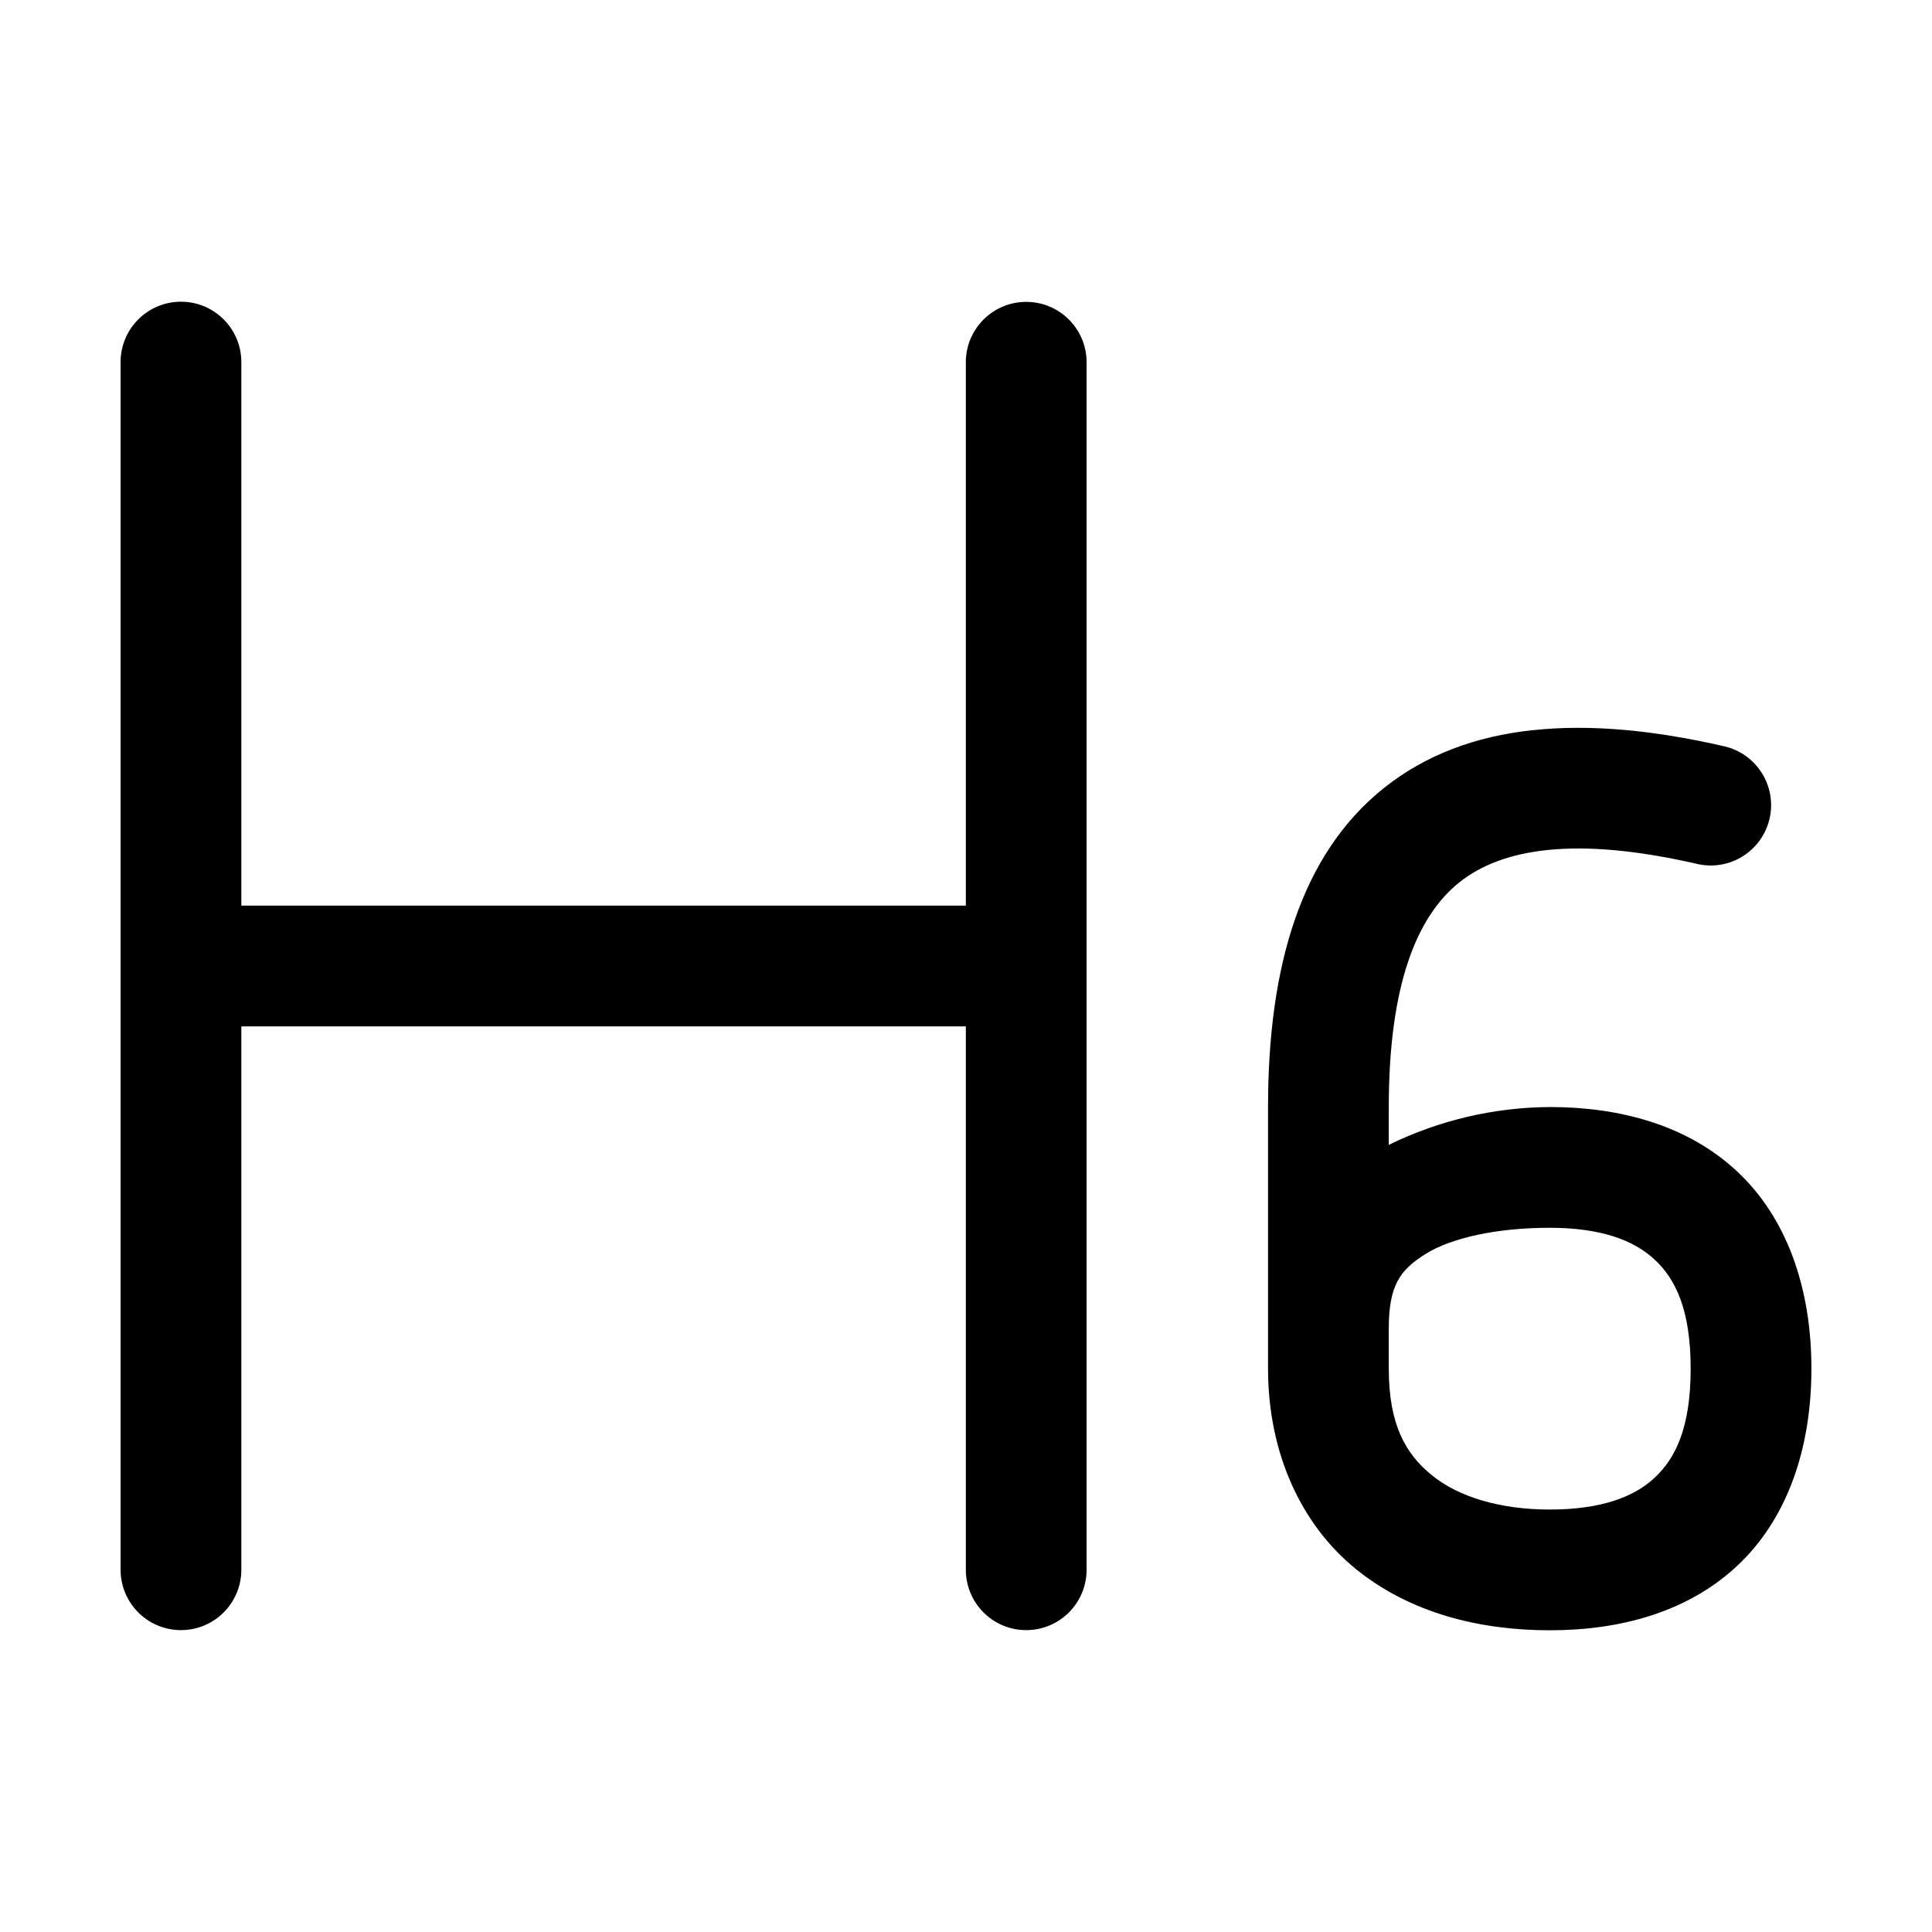
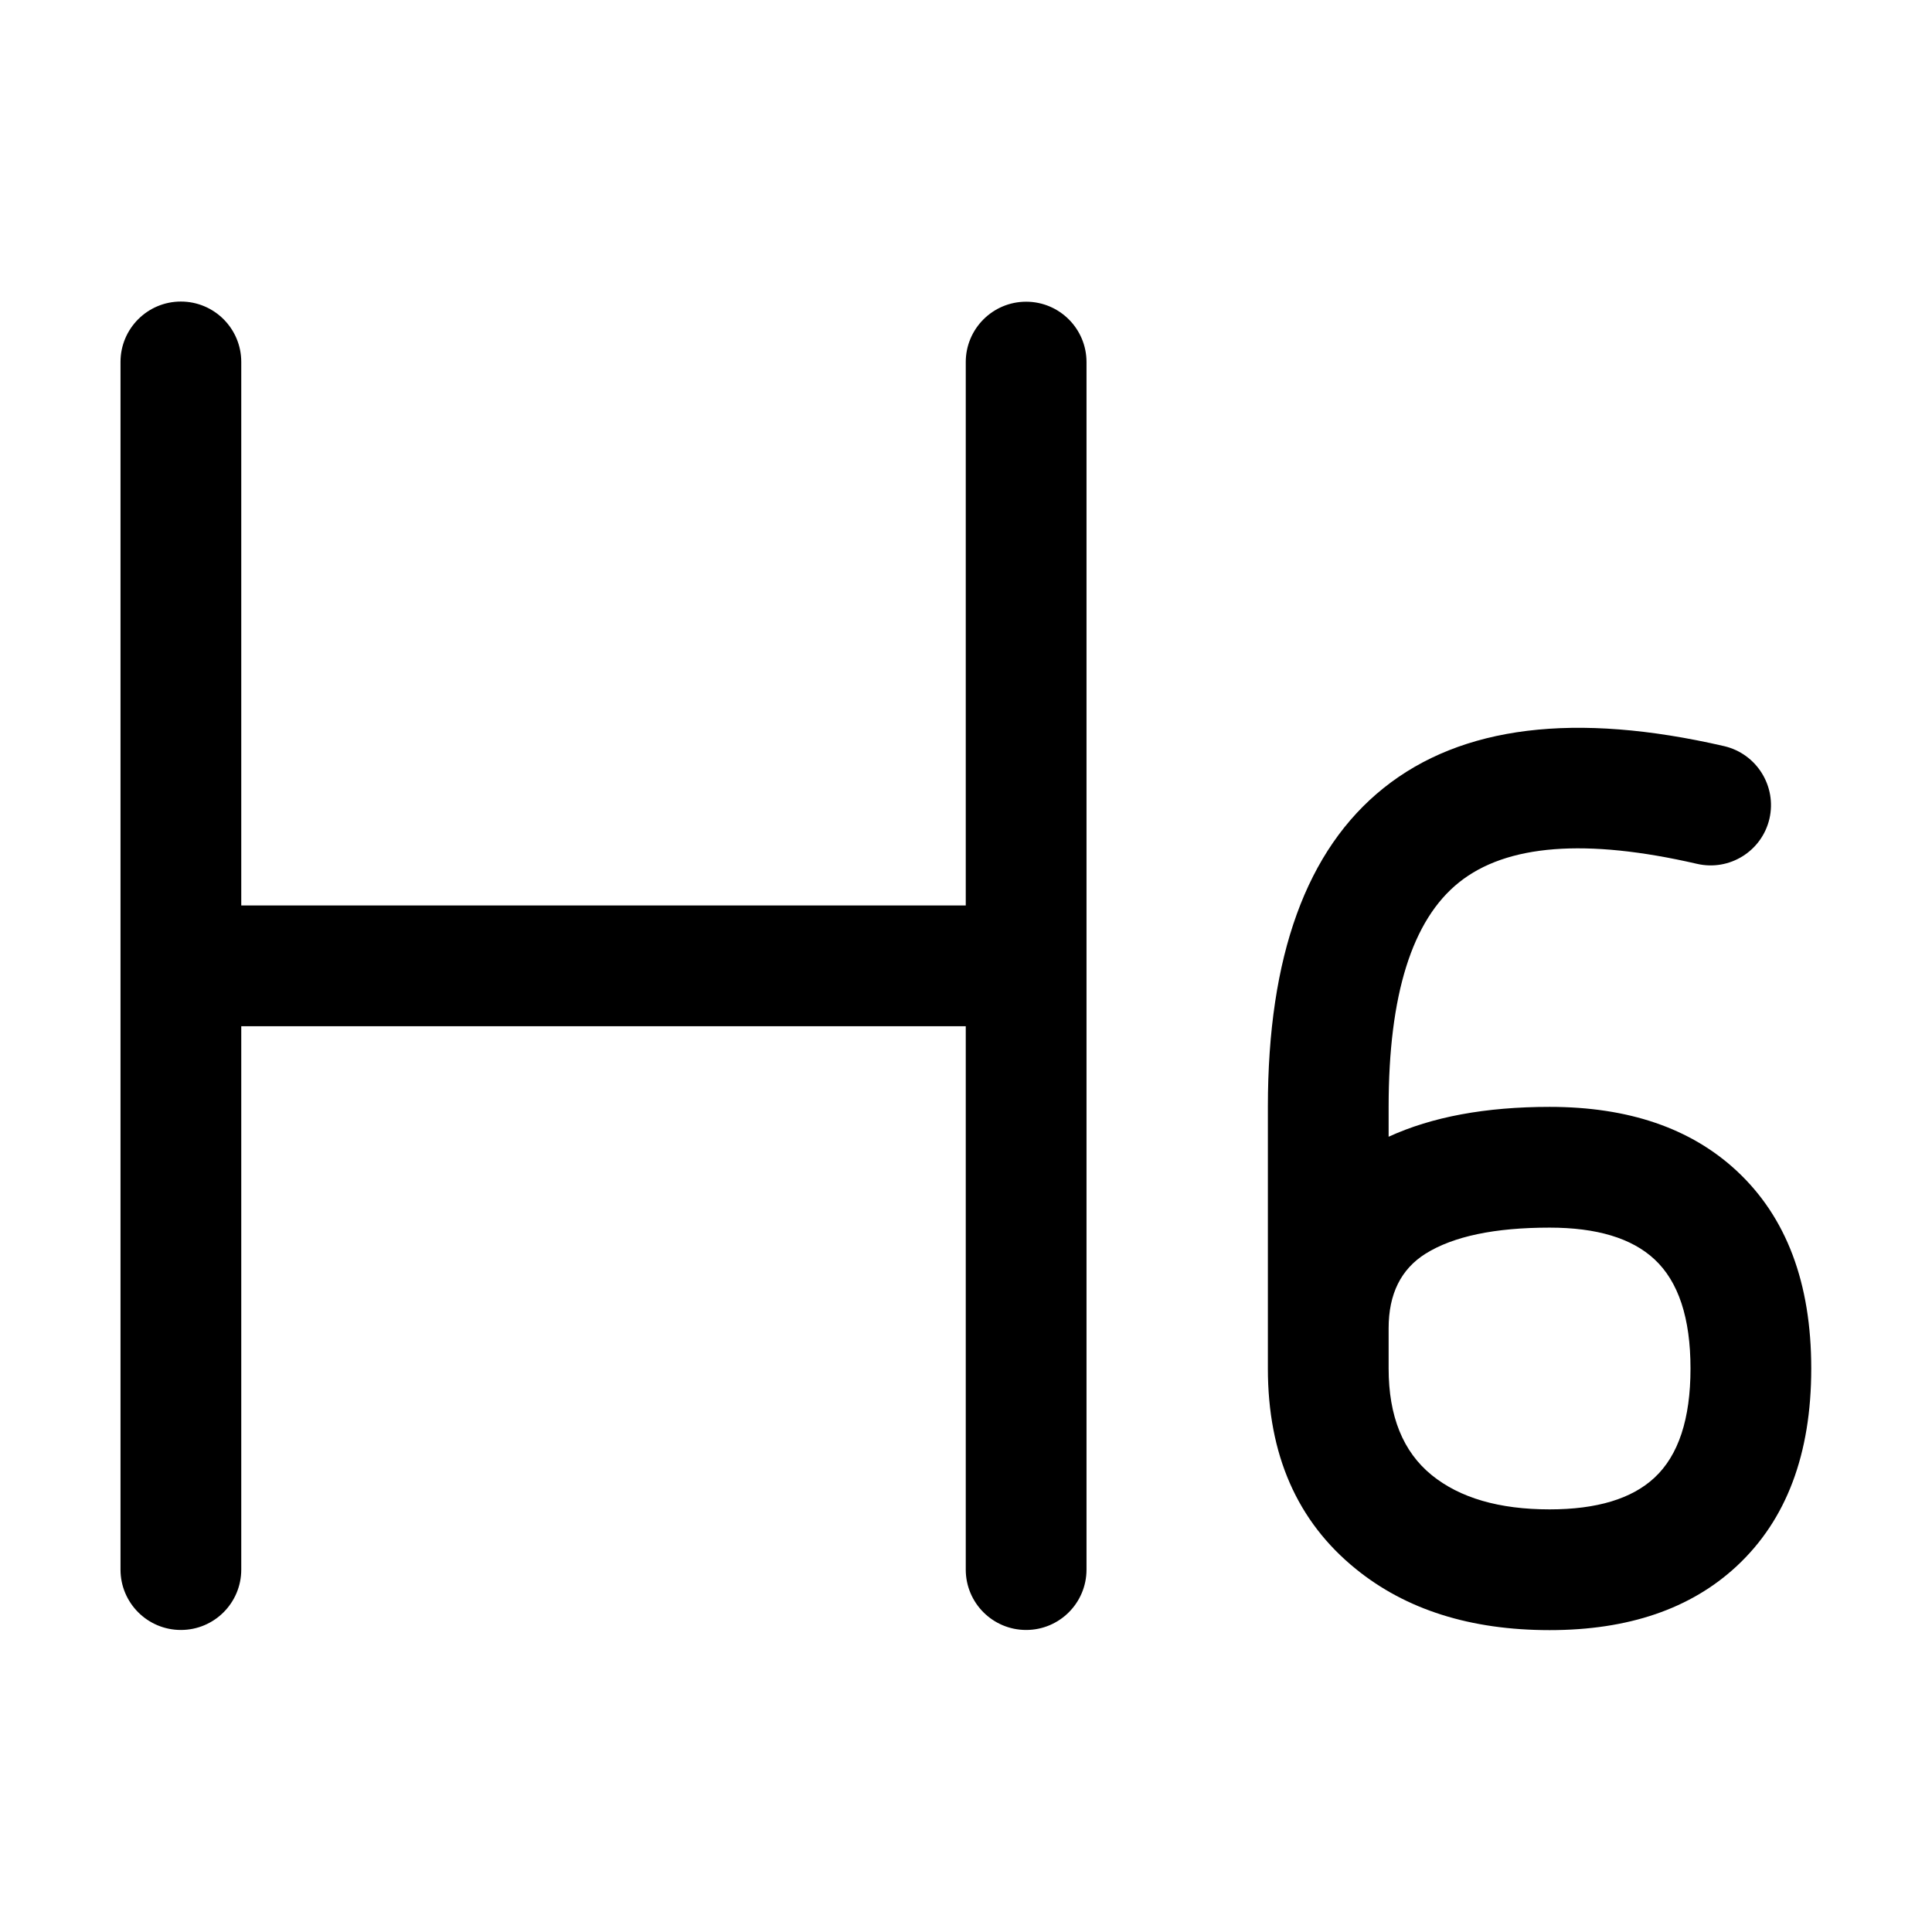
<svg xmlns="http://www.w3.org/2000/svg" viewBox="0 0 24 24" fill="currentColor" aria-hidden="true" data-slot="icon">
-   <path d="M2.248 3.748a.75.75 0 0 0-.75.75v7.5a.75.75 0 0 0 0 .002v7.5a.75.75 0 0 0 .75.75.75.75 0 0 0 .75-.75v-6.75h9v6.75a.75.75 0 0 0 .75.75.75.75 0 0 0 .75-.75v-15a.75.75 0 0 0-.75-.75.75.75 0 0 0-.75.75v6.75h-9V4.498a.75.75 0 0 0-.75-.75zM19.039 9.07c-.711.077-1.333.308-1.85.721-1.032.826-1.437 2.22-1.437 3.961v3.25c0 1.054.416 1.941 1.09 2.488.673.547 1.535.762 2.41.762.875 0 1.708-.225 2.322-.795.614-.57.928-1.437.928-2.455s-.314-1.885-.928-2.455c-.614-.57-1.447-.795-2.322-.795a4.61 4.61 0 0 0-2 .47v-.47c0-1.51.345-2.365.875-2.79.53-.423 1.444-.578 2.955-.23a.75.75 0 0 0 .9-.562.75.75 0 0 0-.562-.899c-.87-.2-1.67-.278-2.38-.2Zm.213 6.182c.625 0 1.04.15 1.3.393.262.242.45.625.45 1.357s-.188 1.115-.45 1.357c-.26.243-.675.393-1.3.393s-1.138-.16-1.465-.426c-.326-.265-.535-.628-.535-1.324v-.5c0-.542.145-.73.459-.926.314-.196.874-.324 1.541-.324z" />
+   <path fill-rule="evenodd" d="M2.997 11.248V4.496a.75.75 0 0 0-1.5 0v15.002a.75.75 0 0 0 1.5 0v-6.75h9v6.75a.75.75 0 0 0 1.5 0v-15a.75.75 0 0 0-1.5 0v6.75h-9ZM15.75 16.5v-2.75q0-2.81 1.438-3.961 1.452-1.161 4.231-.52a.753.753 0 0 1 .562.9.75.75 0 0 1-.9.562q-2.071-.478-2.956.23-.875.699-.875 2.789v.371q.808-.371 2-.371 1.468 0 2.323.794.927.861.927 2.456t-.927 2.456q-.855.794-2.323.794-1.473 0-2.41-.762-1.09-.885-1.09-2.488v-.5Zm1.5 0v.5q0 .889.535 1.324.525.426 1.465.426.879 0 1.302-.393Q21 17.941 21 17q0-.941-.448-1.357-.423-.393-1.302-.393-1.022 0-1.54.323-.46.288-.46.927Z" clip-rule="evenodd" />
</svg>
